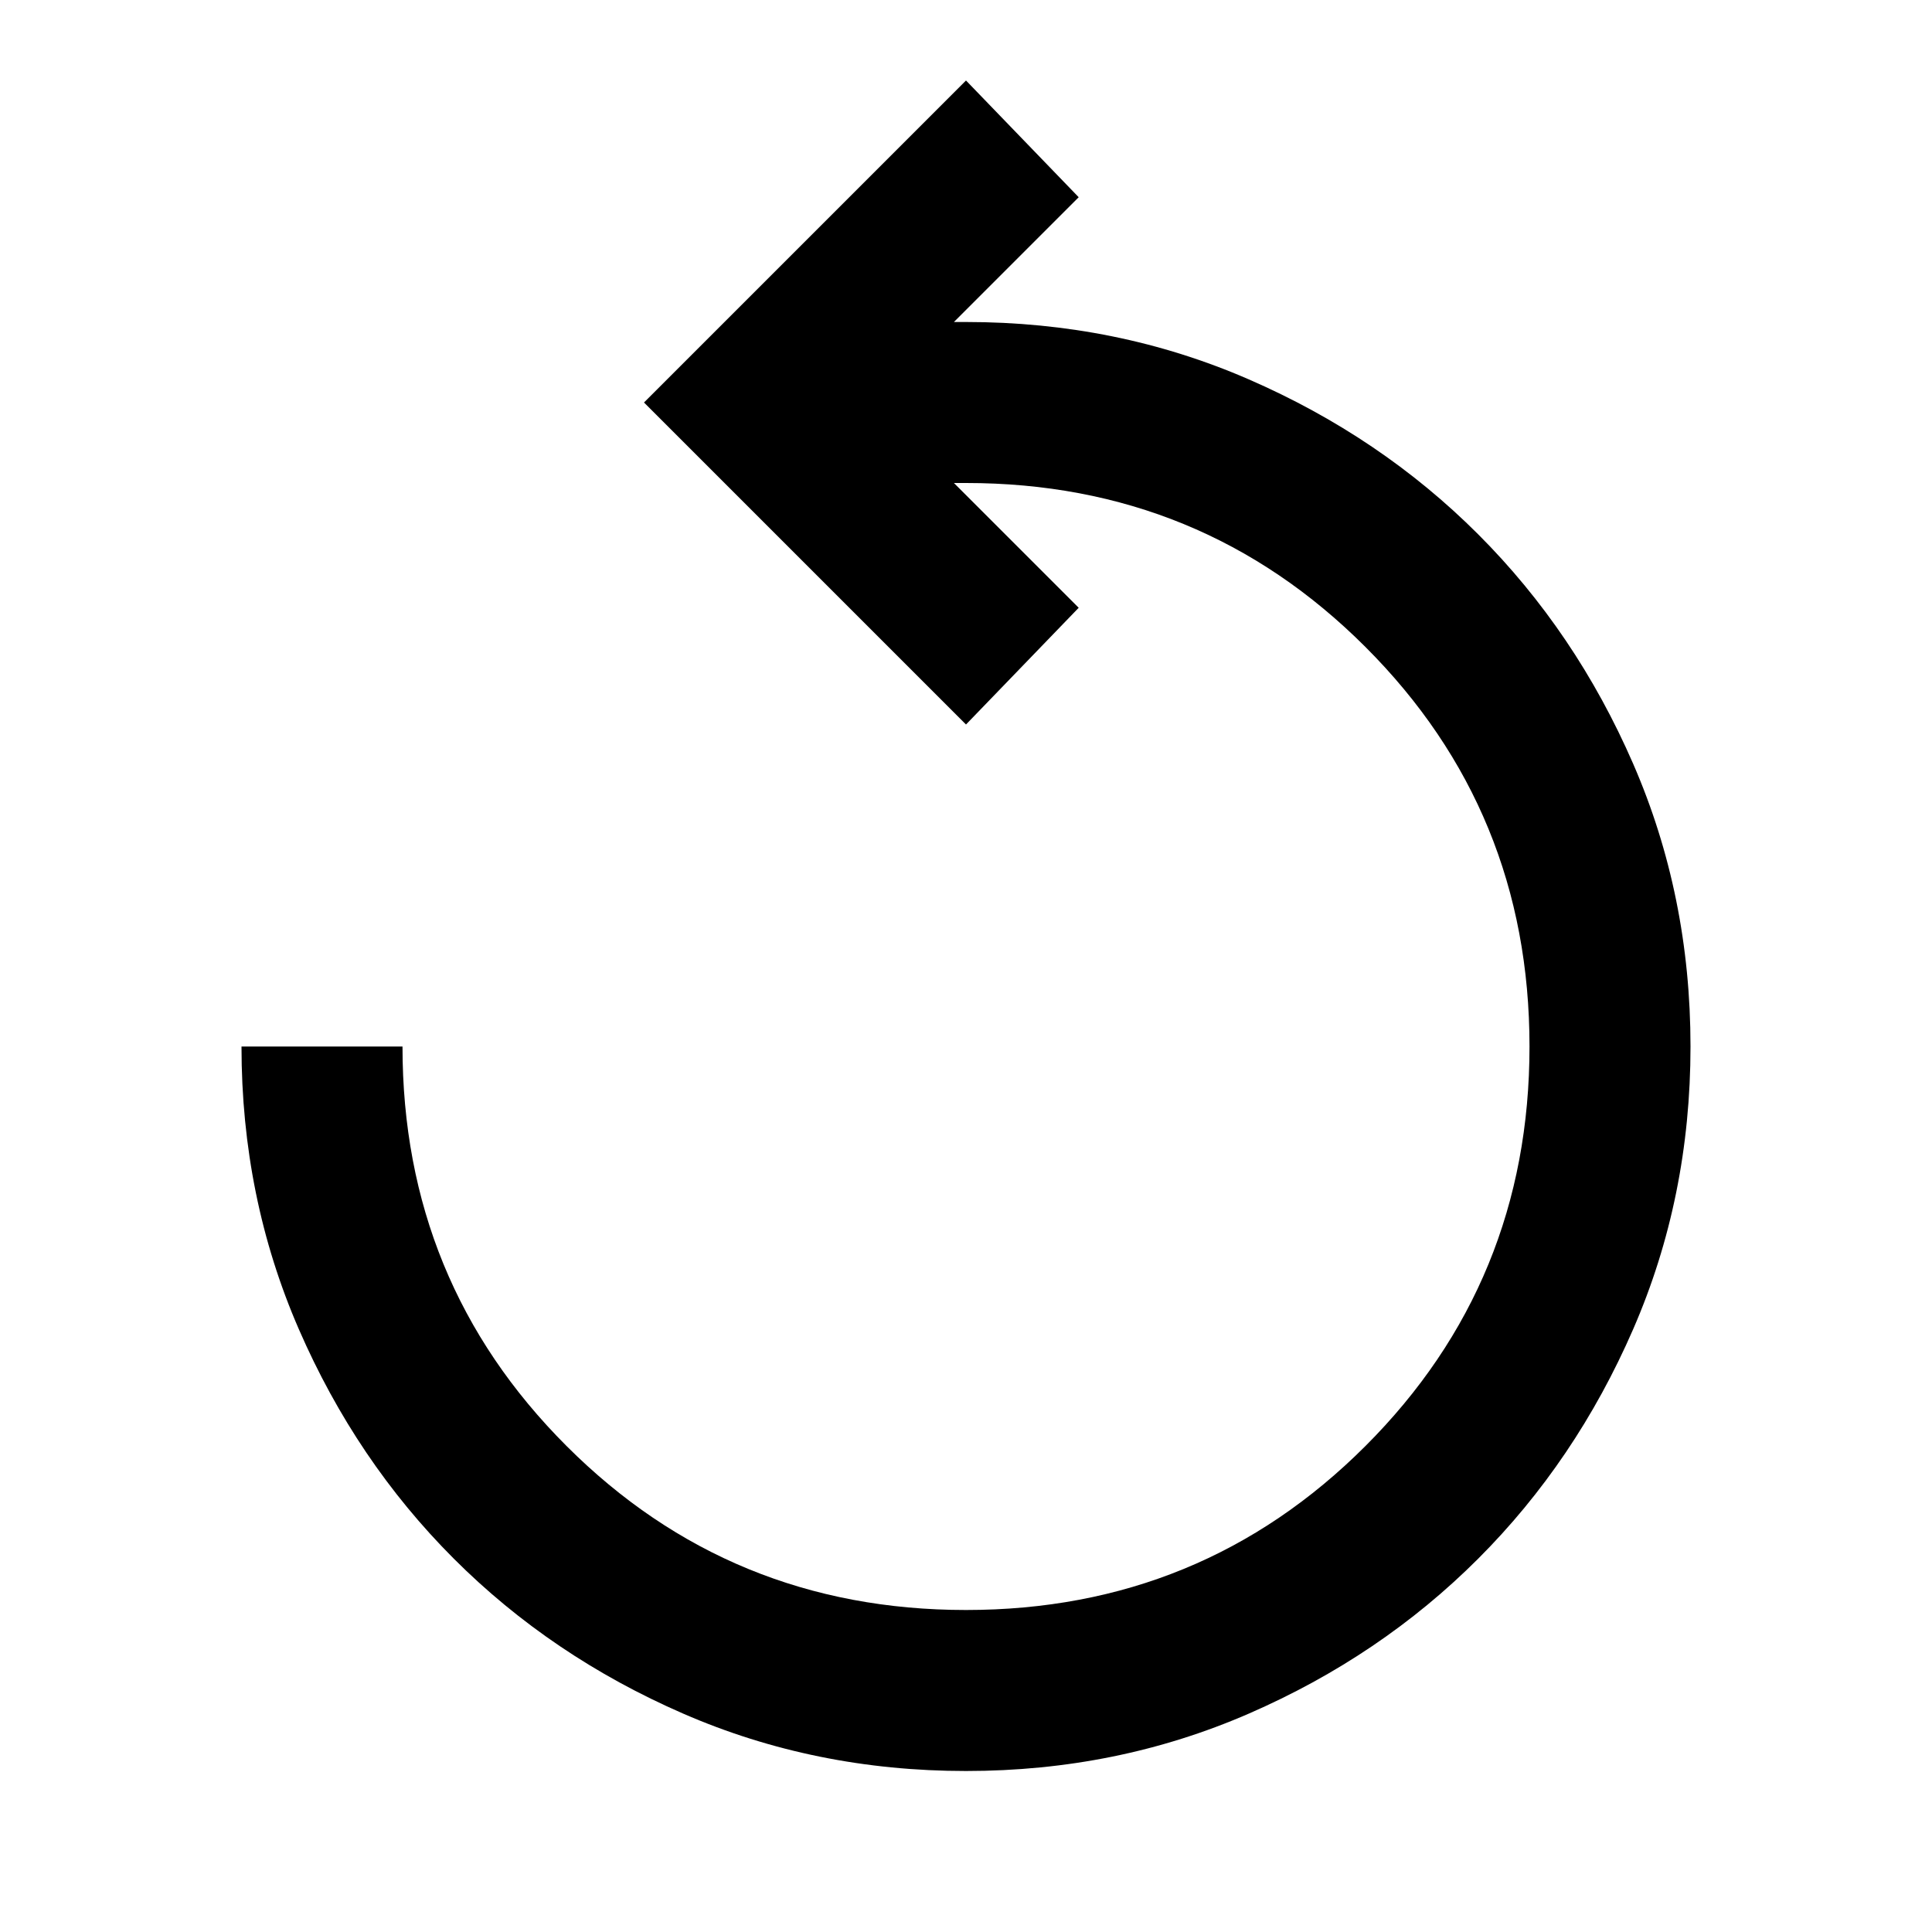
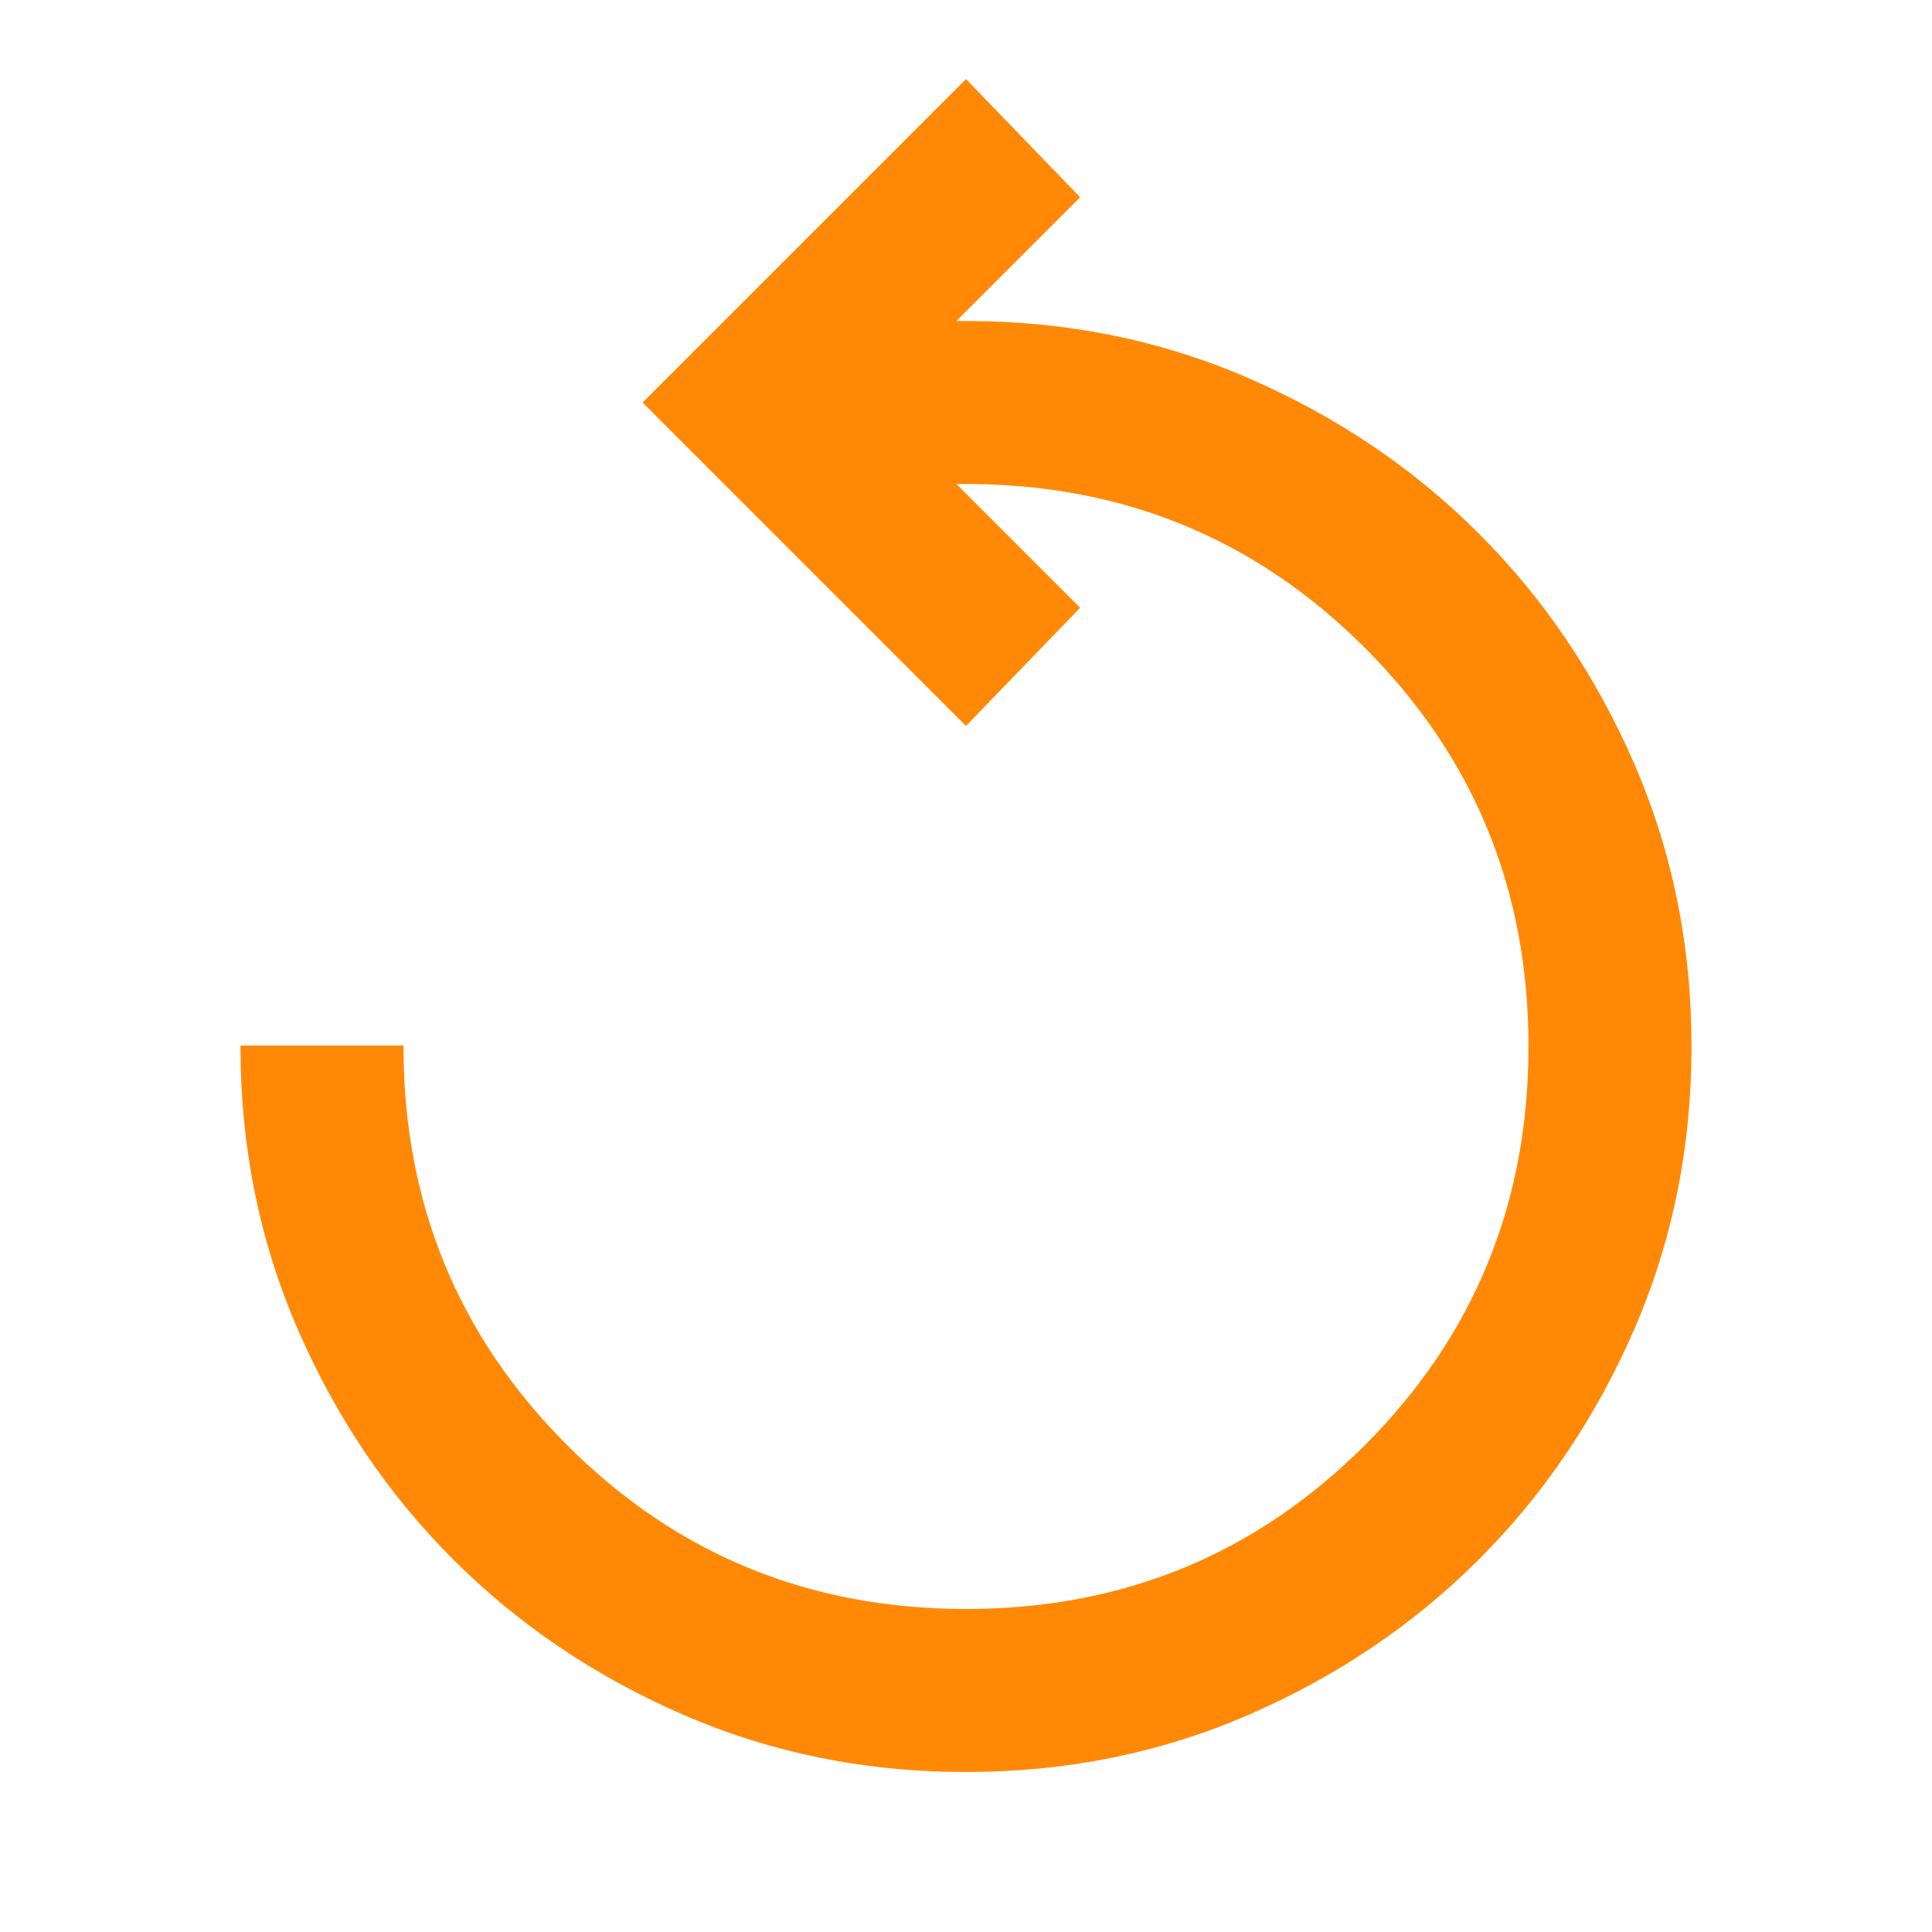
- <svg xmlns="http://www.w3.org/2000/svg" height="24" viewBox="0 -960 960 960" width="24">
+ <svg xmlns="http://www.w3.org/2000/svg" height="24" fill="#ff8906" stroke="#ff8906" viewBox="0 -960 960 960" width="24">
  <path d="M480-80q-75 0-140.5-28.5t-114-77q-48.5-48.5-77-114T120-440h80q0 117 81.5 198.5T480-160q117 0 198.5-81.5T760-440q0-117-81.5-198.5T480-720h-6l62 62-56 58-160-160 160-160 56 58-62 62h6q75 0 140.5 28.5t114 77q48.5 48.5 77 114T840-440q0 75-28.5 140.5t-77 114q-48.5 48.5-114 77T480-80Z" />
</svg>
